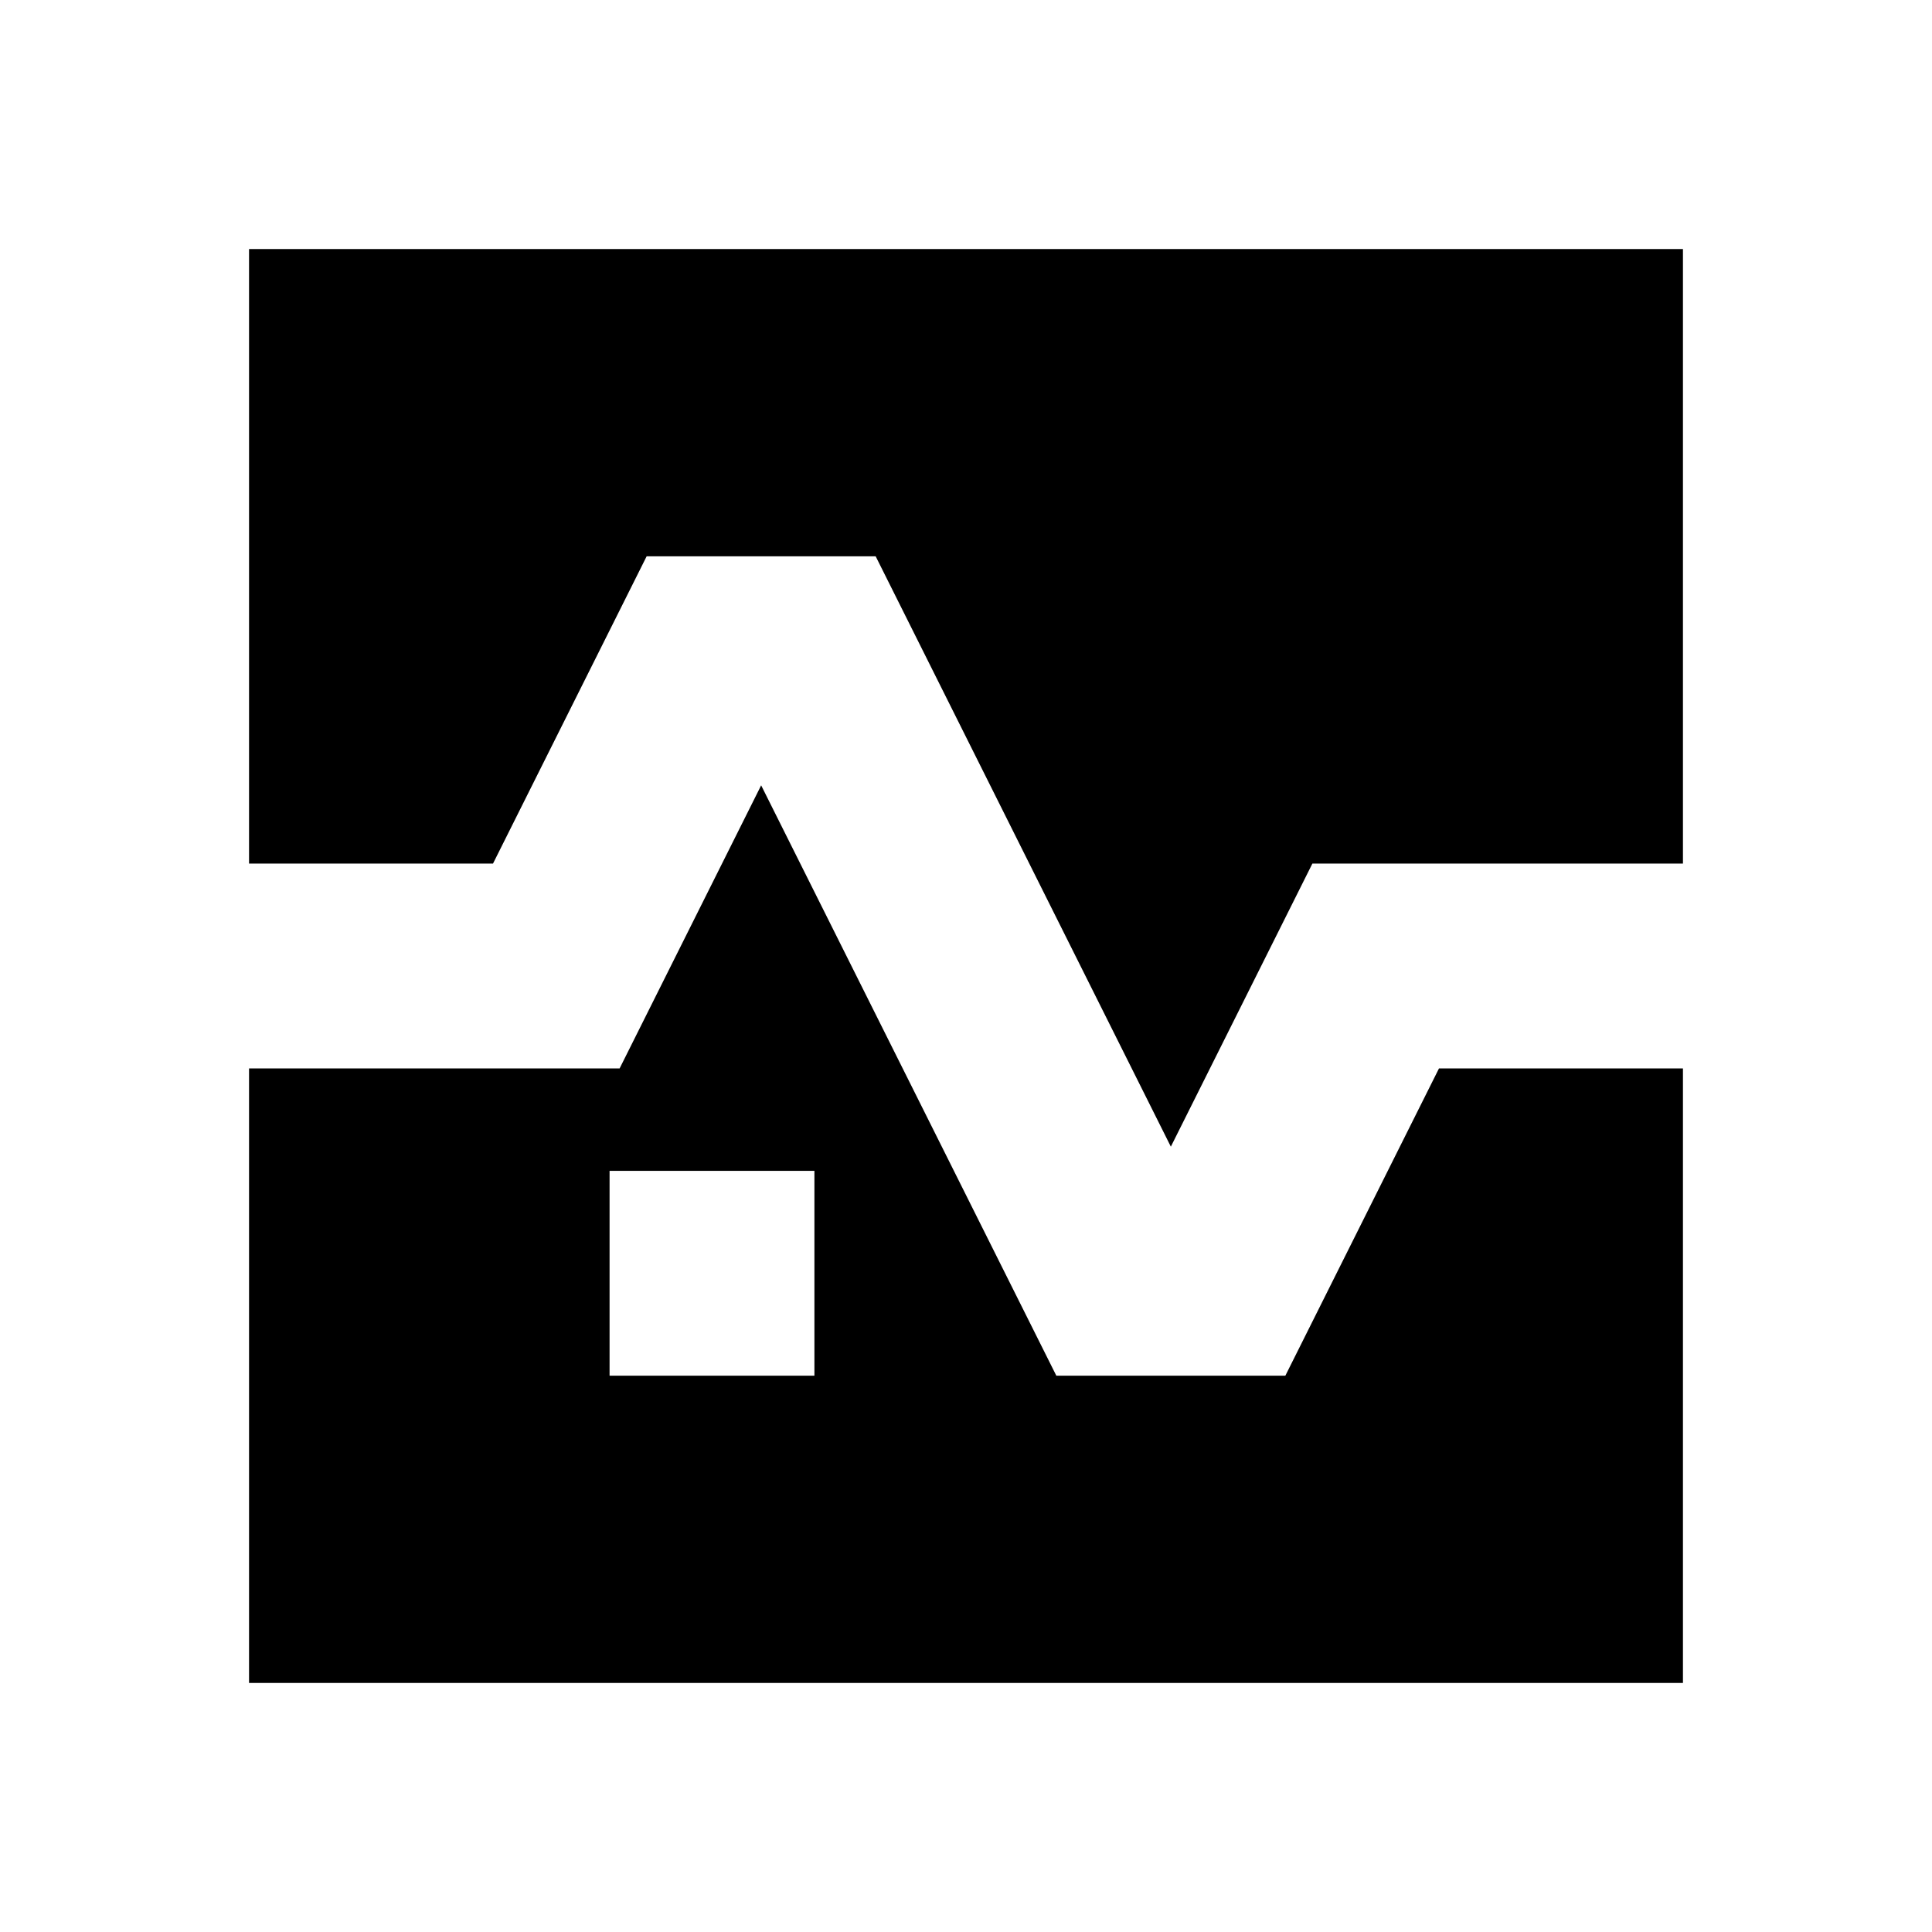
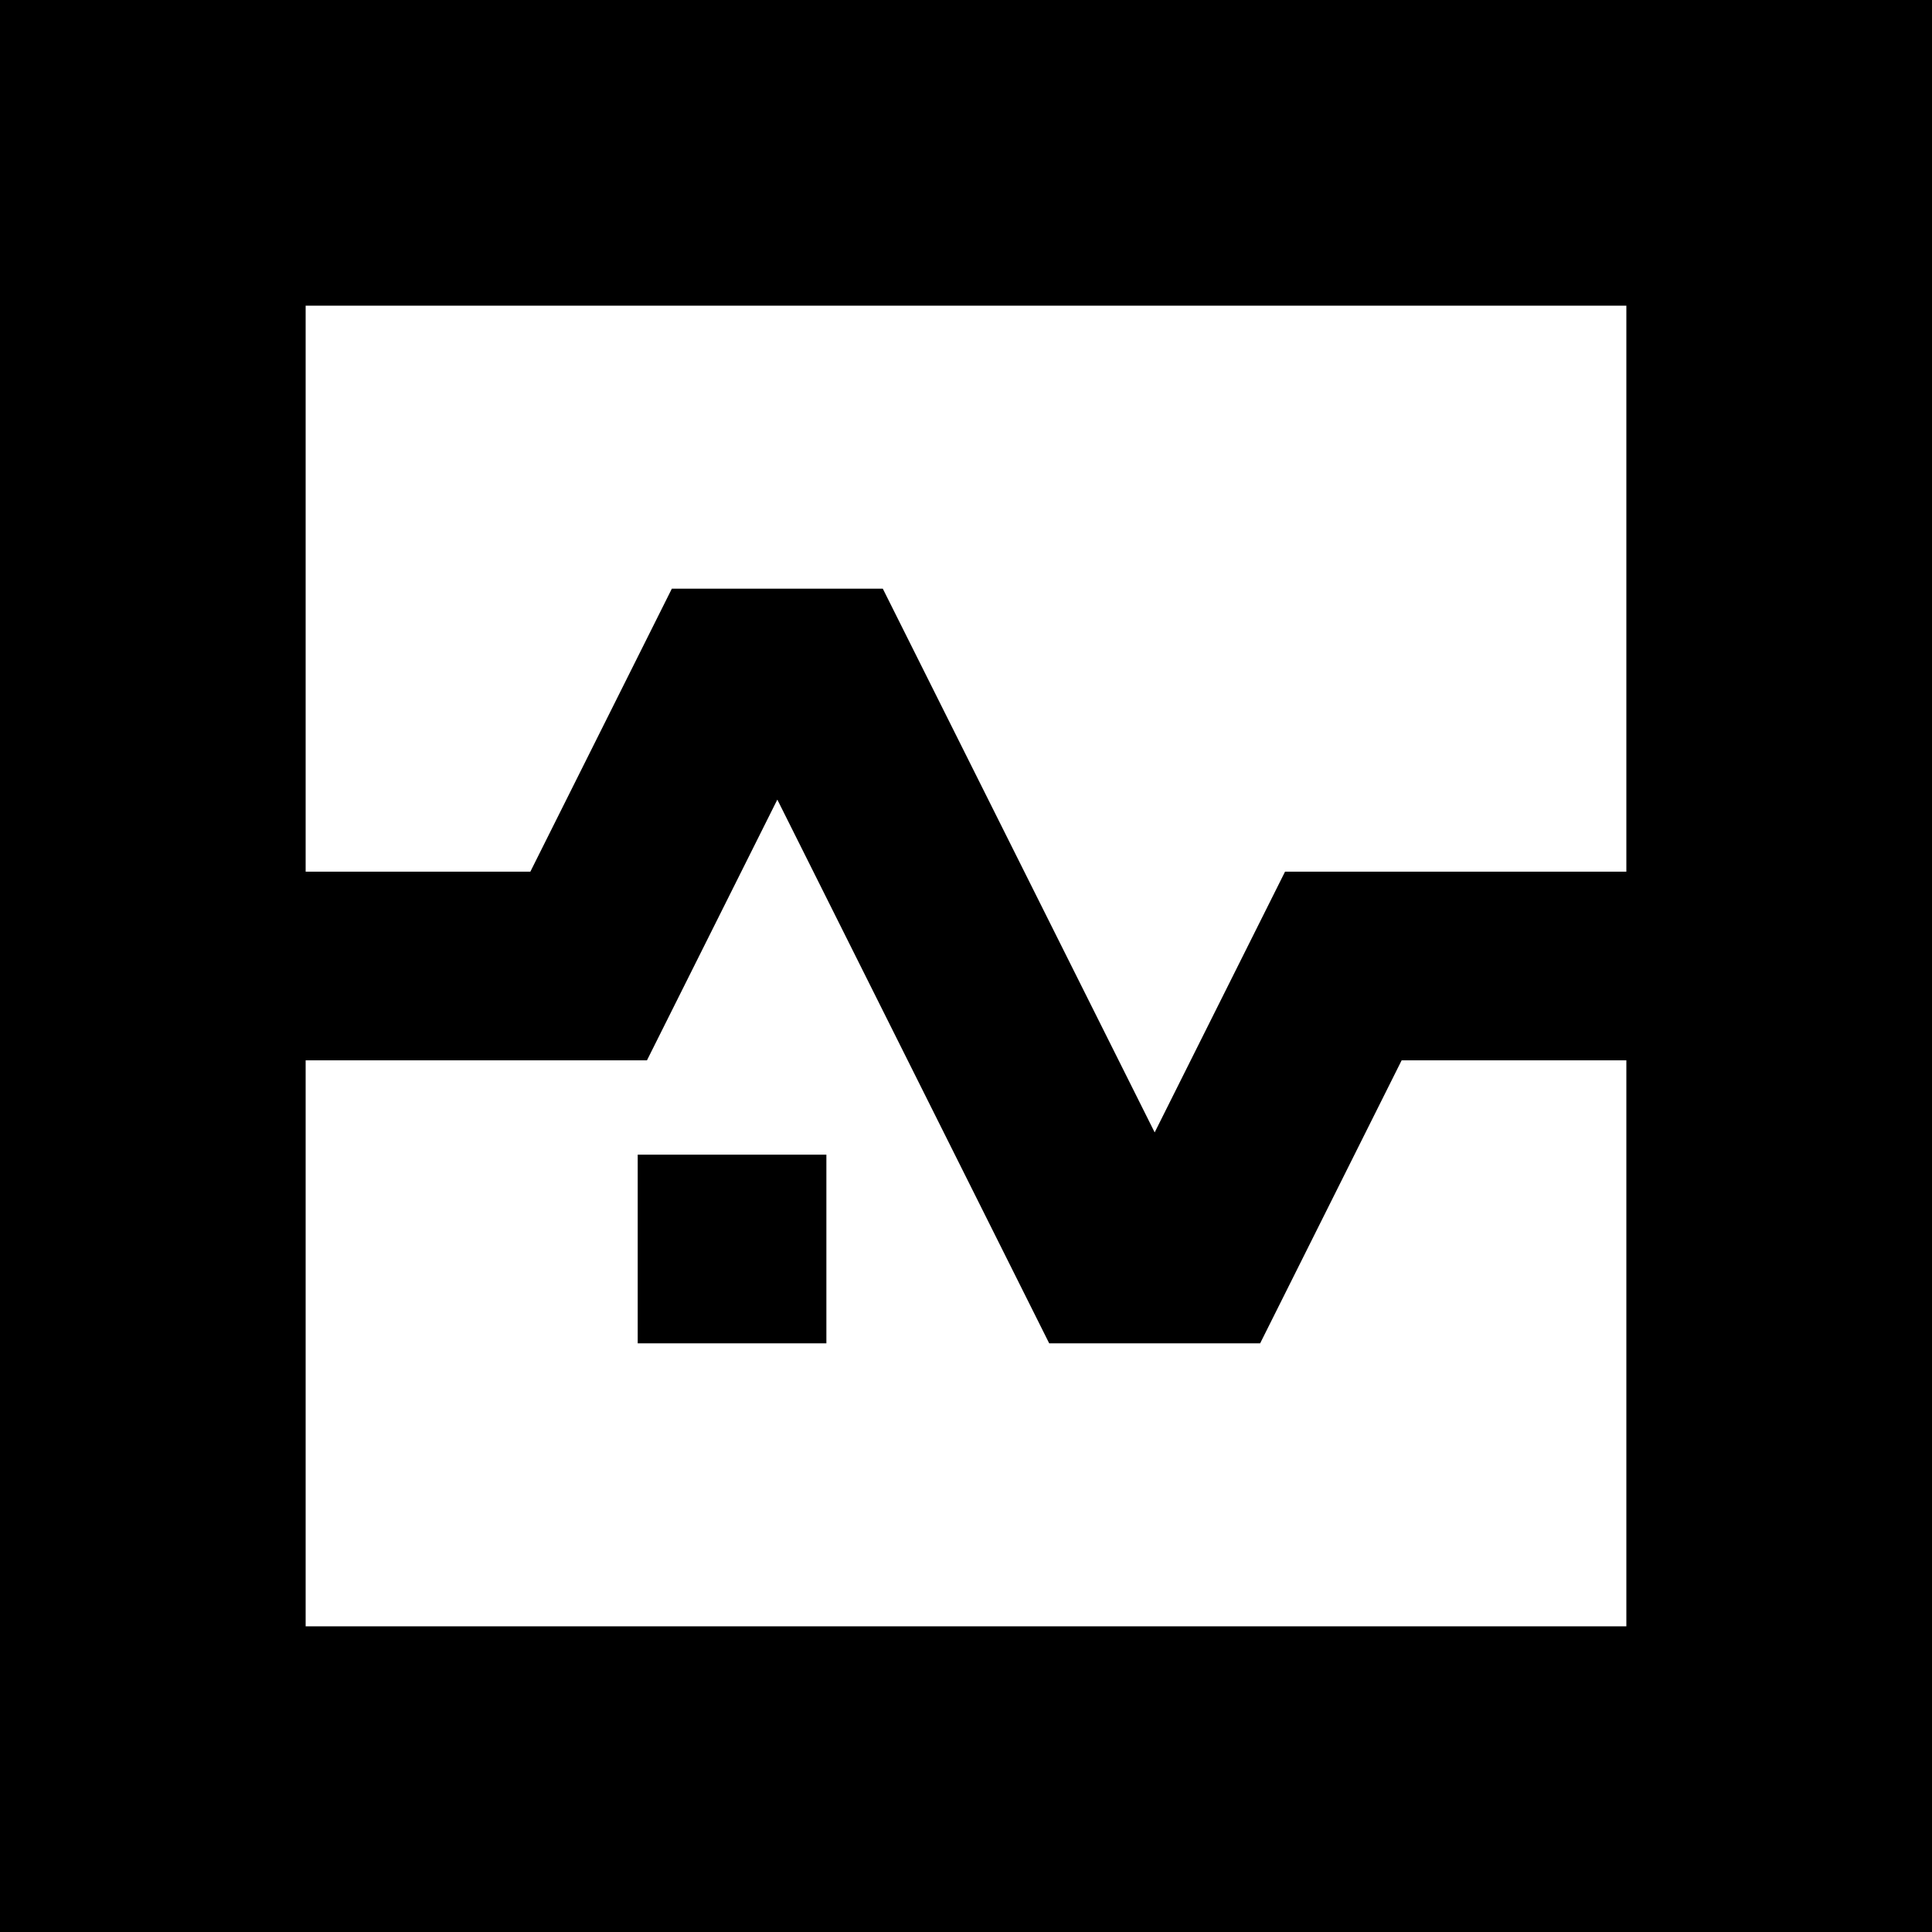
<svg xmlns="http://www.w3.org/2000/svg" width="512" height="512" viewBox="0 0 512 512" fill="none">
-   <path fill="#fff" d="M0 0h512v512H0z" />
-   <path d="M446 66H66v162.857h64.653l40.714-81.428h60.694l78.225 156.449 37.511-75.021H446z" fill="#000" />
-   <path fill-rule="evenodd" clip-rule="evenodd" d="M279.939 364.571h60.693l40.714-81.428H446V446H66V283.143h98.204l37.51-75.021zm-118.396 0h54.286v-54.285h-54.286z" fill="#000" />
+   <path fill="#000" d="M0 0h512v512H0z" />
+   <path d="M431 81H81v150h59.549l37.5-75h55.902L306 300.098 340.55 231H431z" fill="#fff" />
+   <path fill-rule="evenodd" clip-rule="evenodd" d="M278.049 356h55.901l37.5-75H431v150H81V281h90.451L206 211.902zM169 356h50v-50h-50z" fill="#fff" />
</svg>
